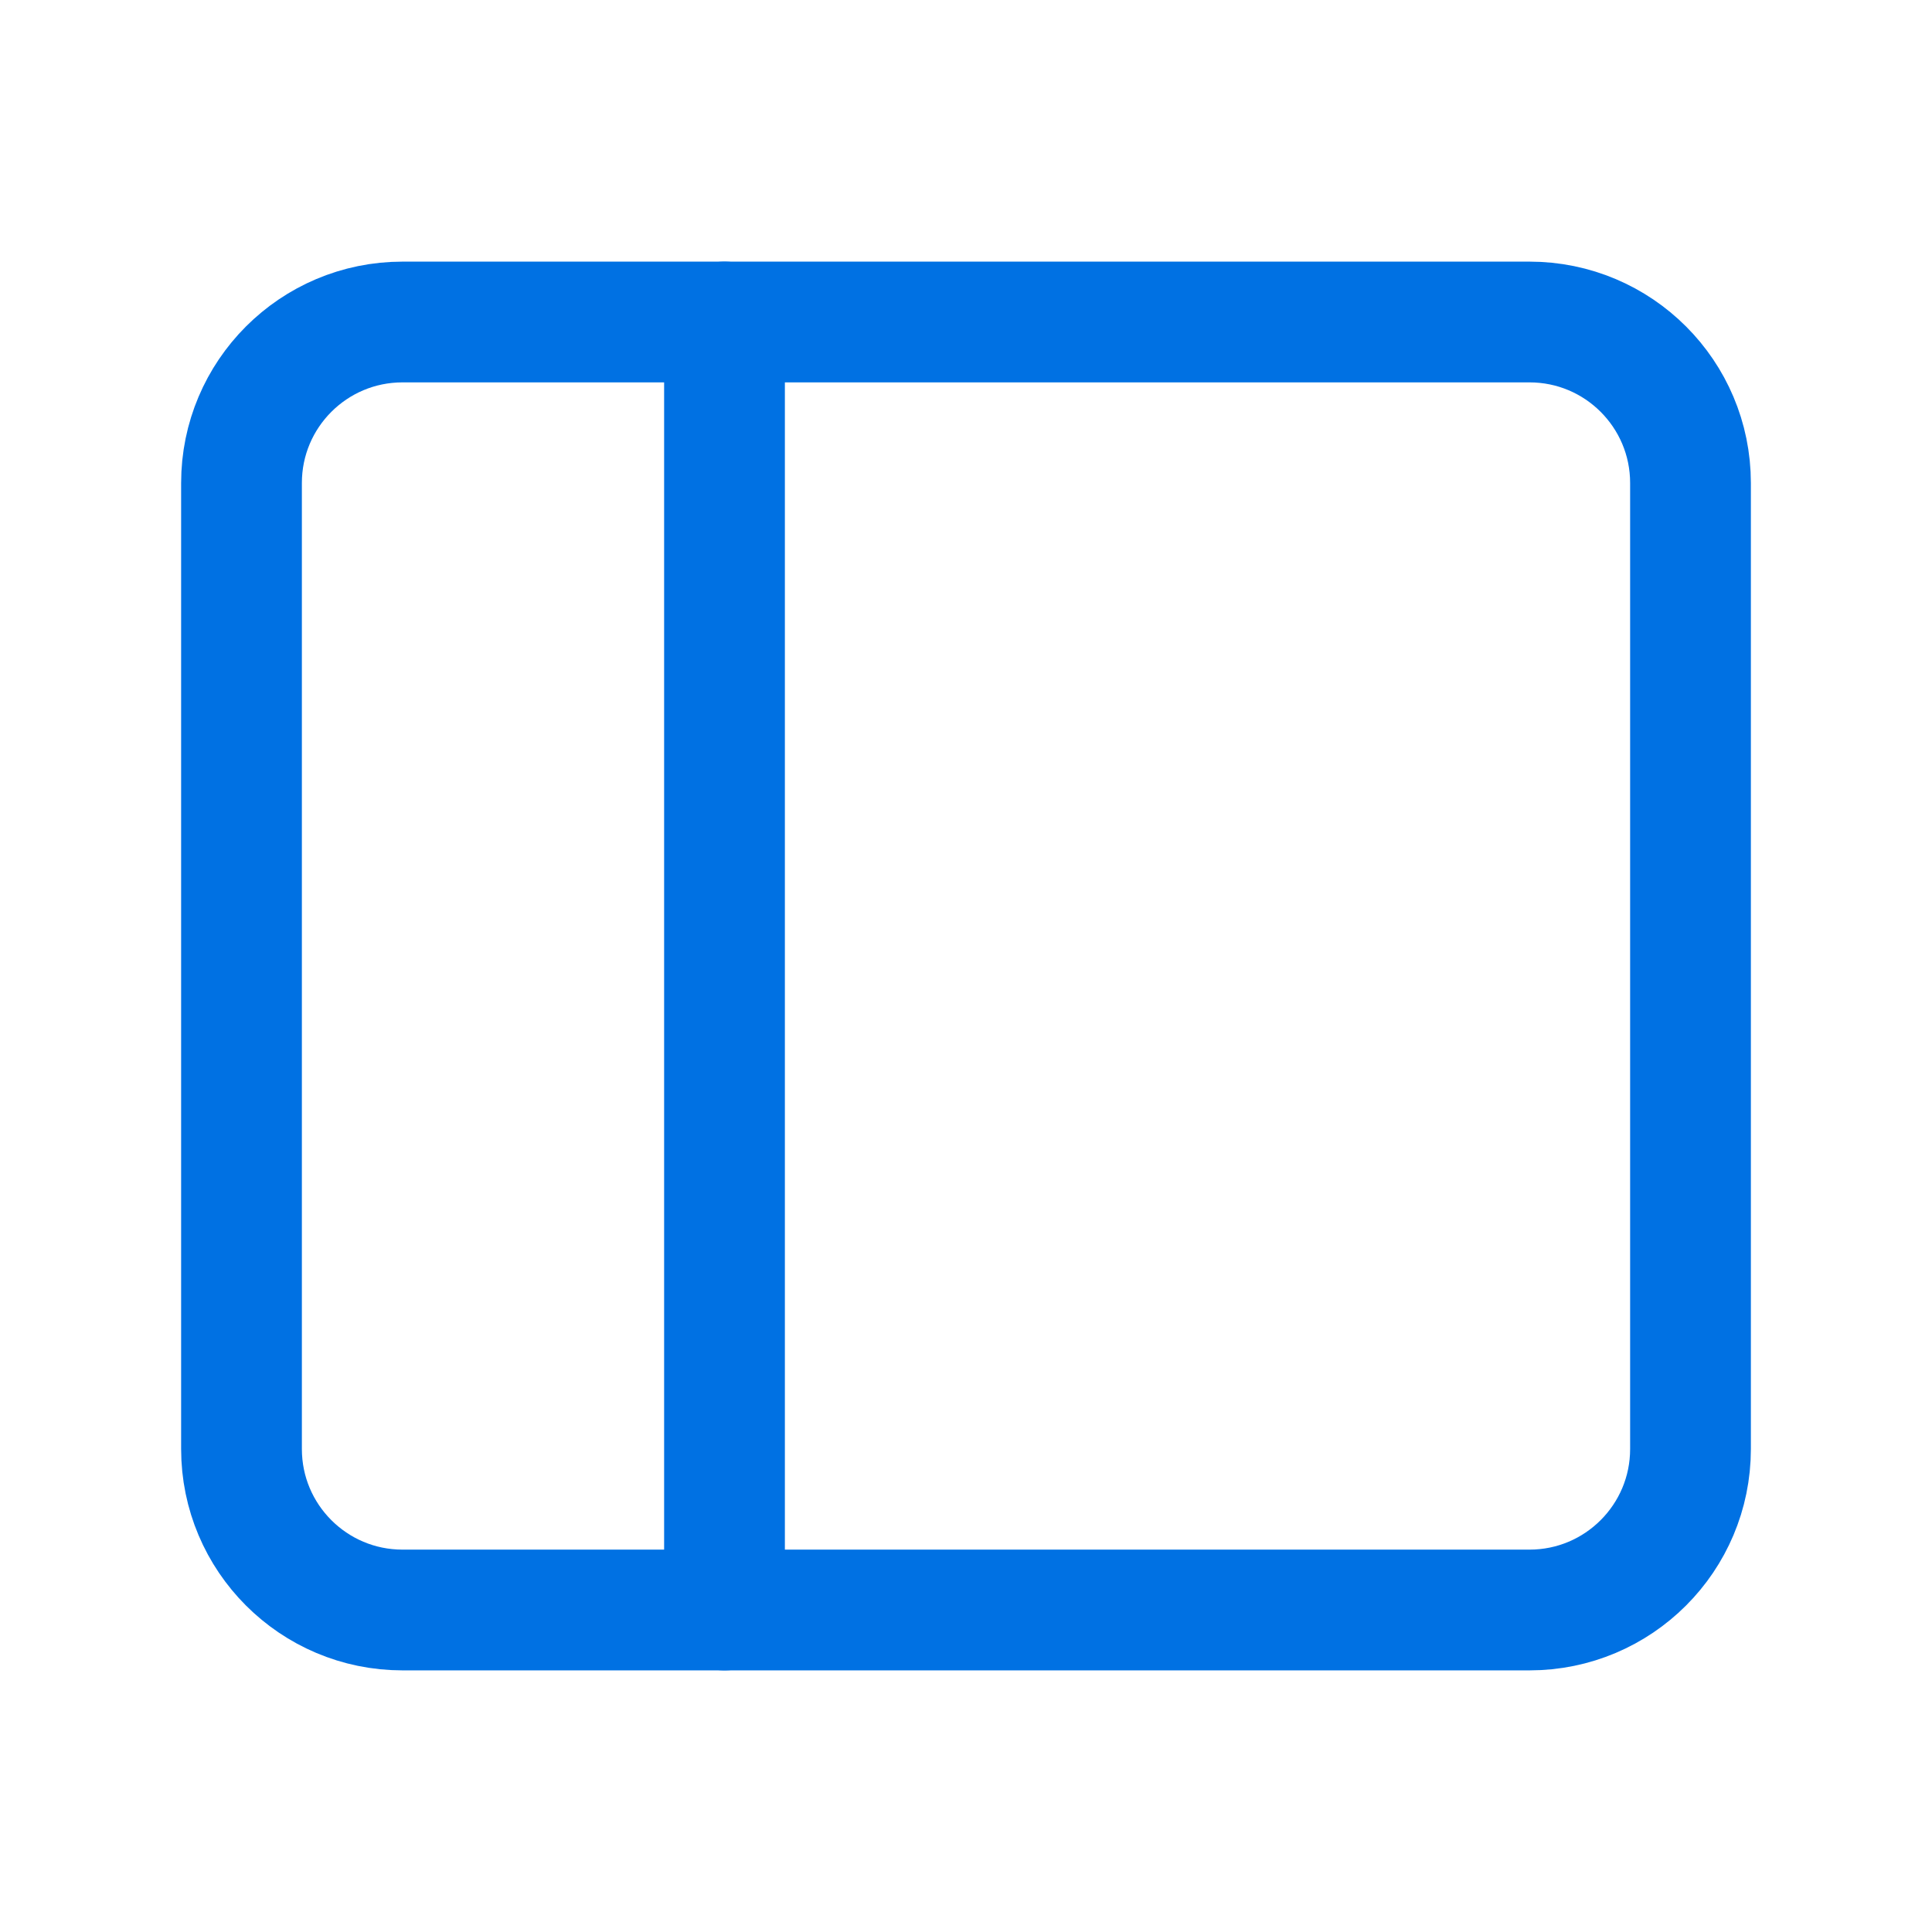
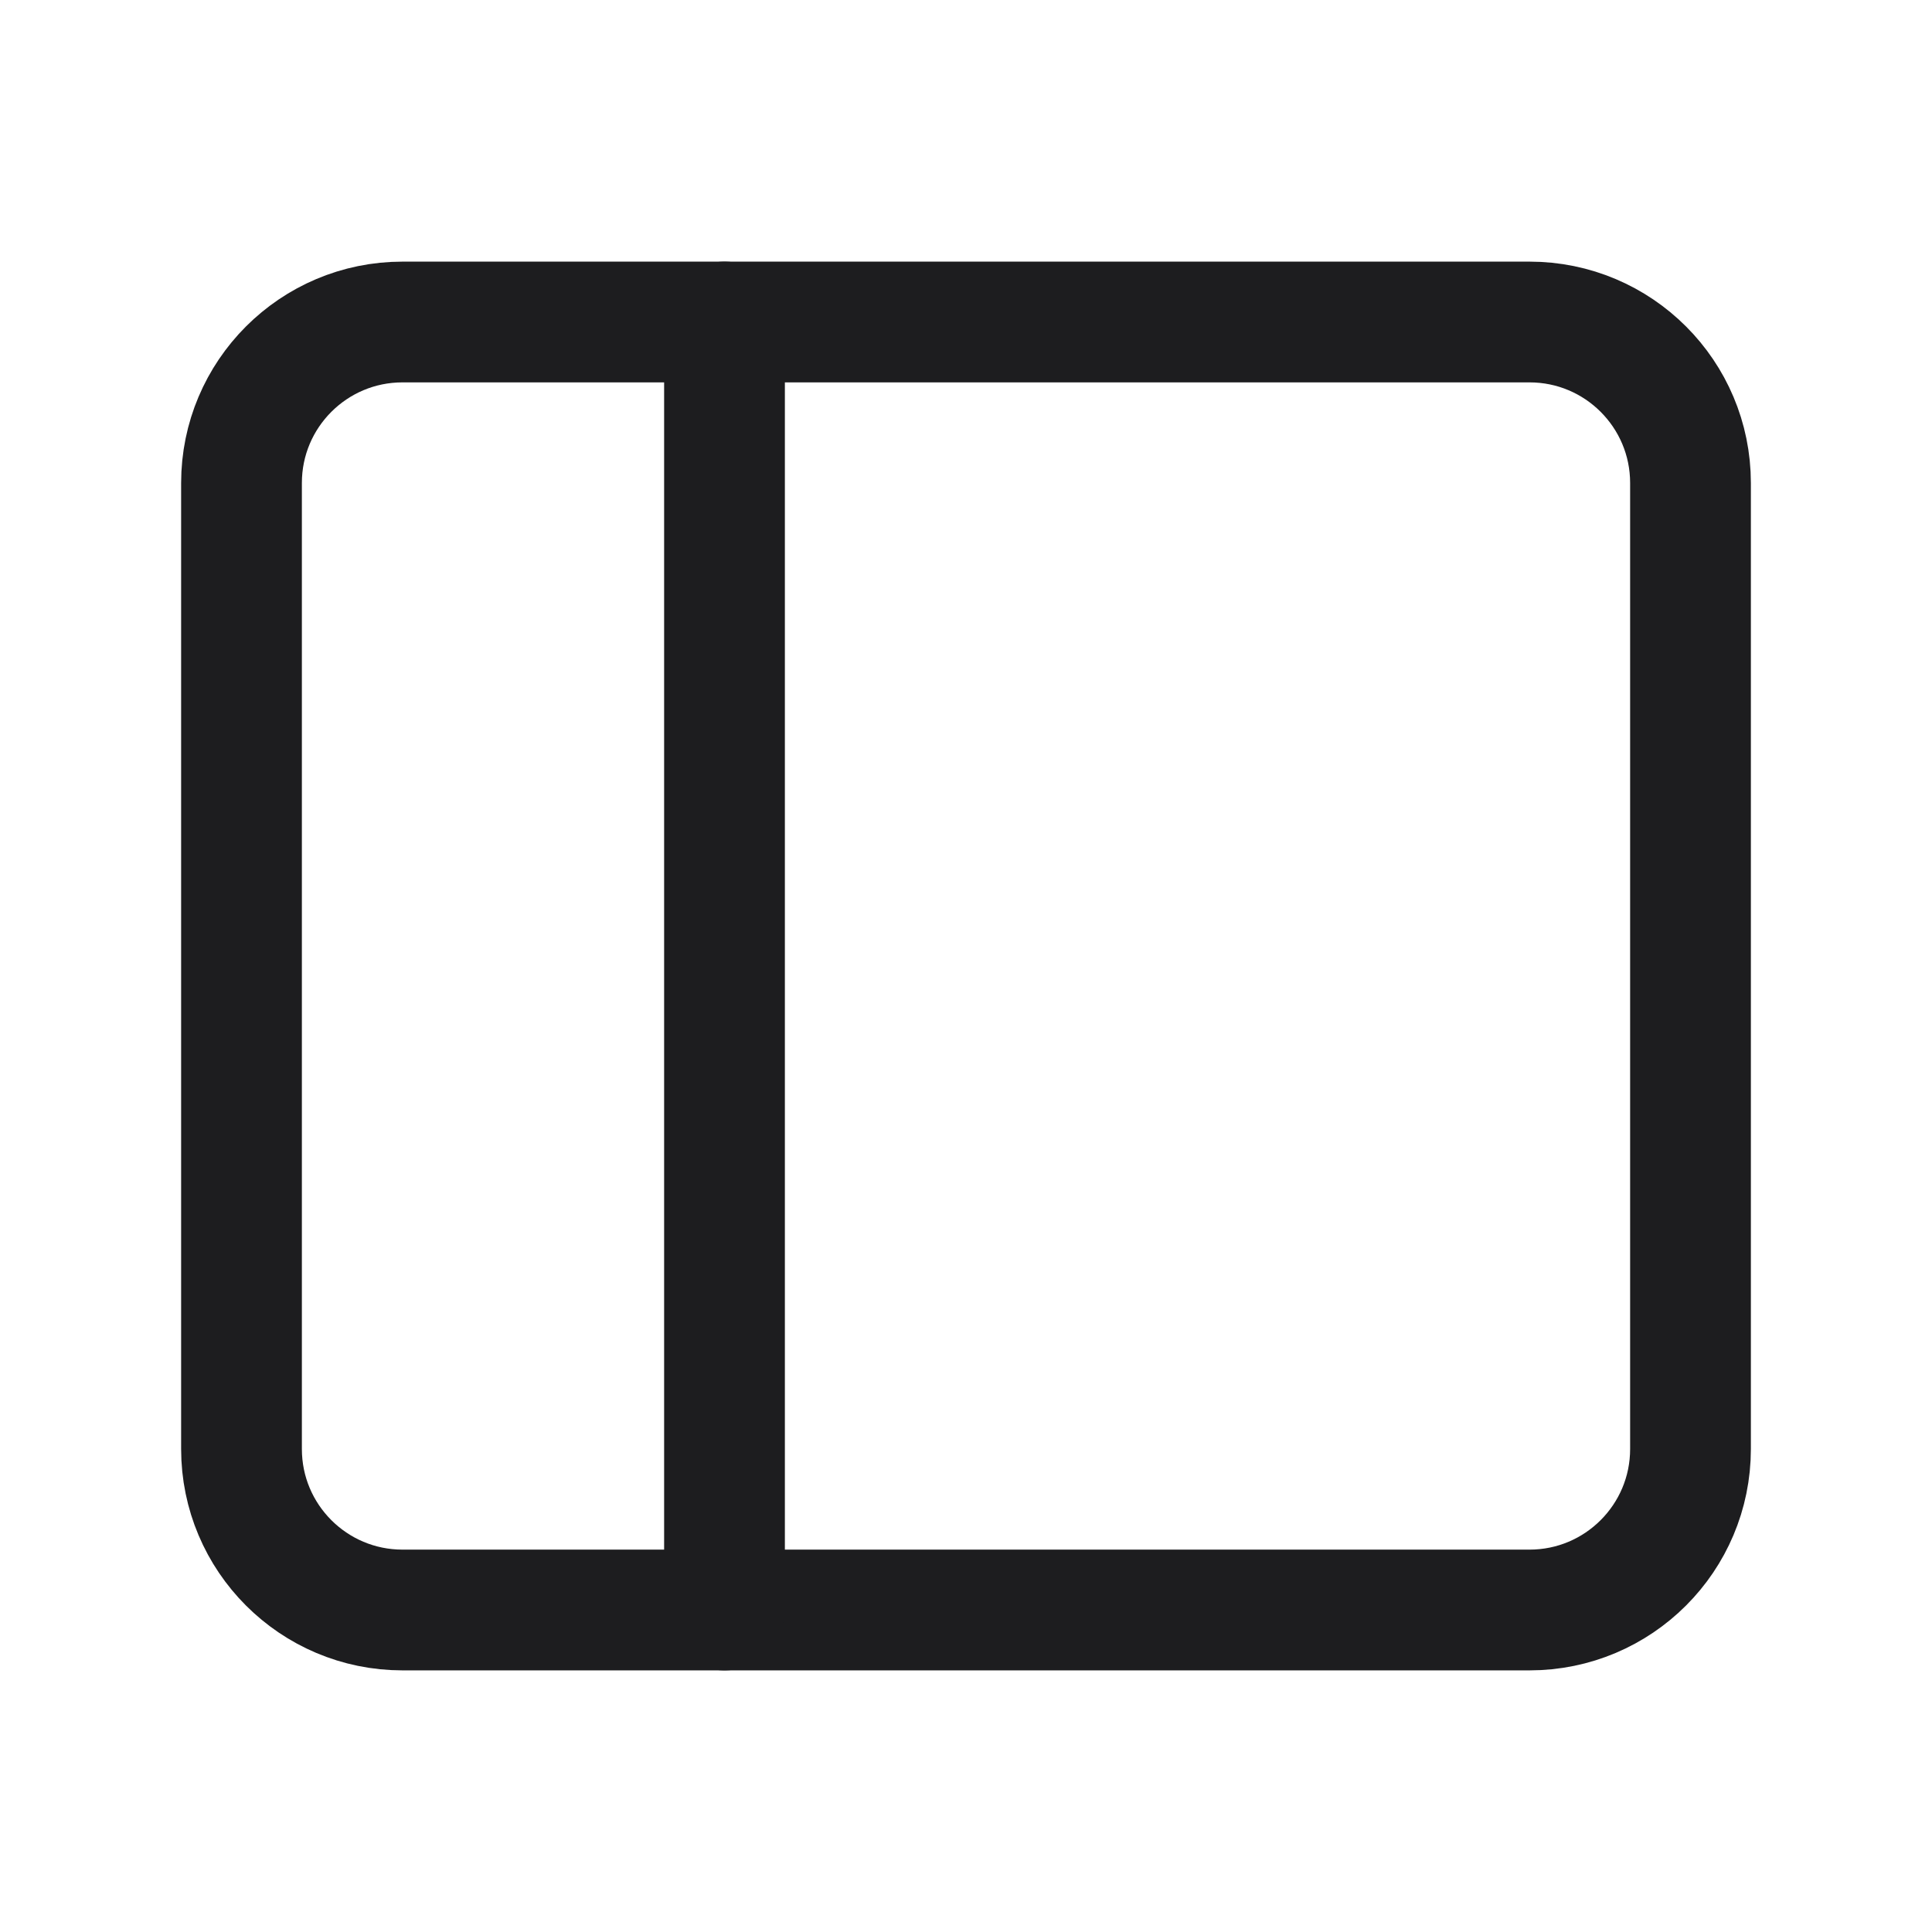
- <svg xmlns="http://www.w3.org/2000/svg" width="24" height="24" viewBox="0 0 24 24" fill="none" stroke="#0071e3" stroke-width="1.5" stroke-linecap="round" stroke-linejoin="round">
+ <svg xmlns="http://www.w3.org/2000/svg" width="24" height="24" viewBox="0 0 24 24" fill="none" stroke="#1d1d1f" stroke-width="1.5" stroke-linecap="round" stroke-linejoin="round">
  <rect x="3" y="4" width="18" height="16" rx="2" />
  <line x1="9" y1="4" x2="9" y2="20" />
</svg>
